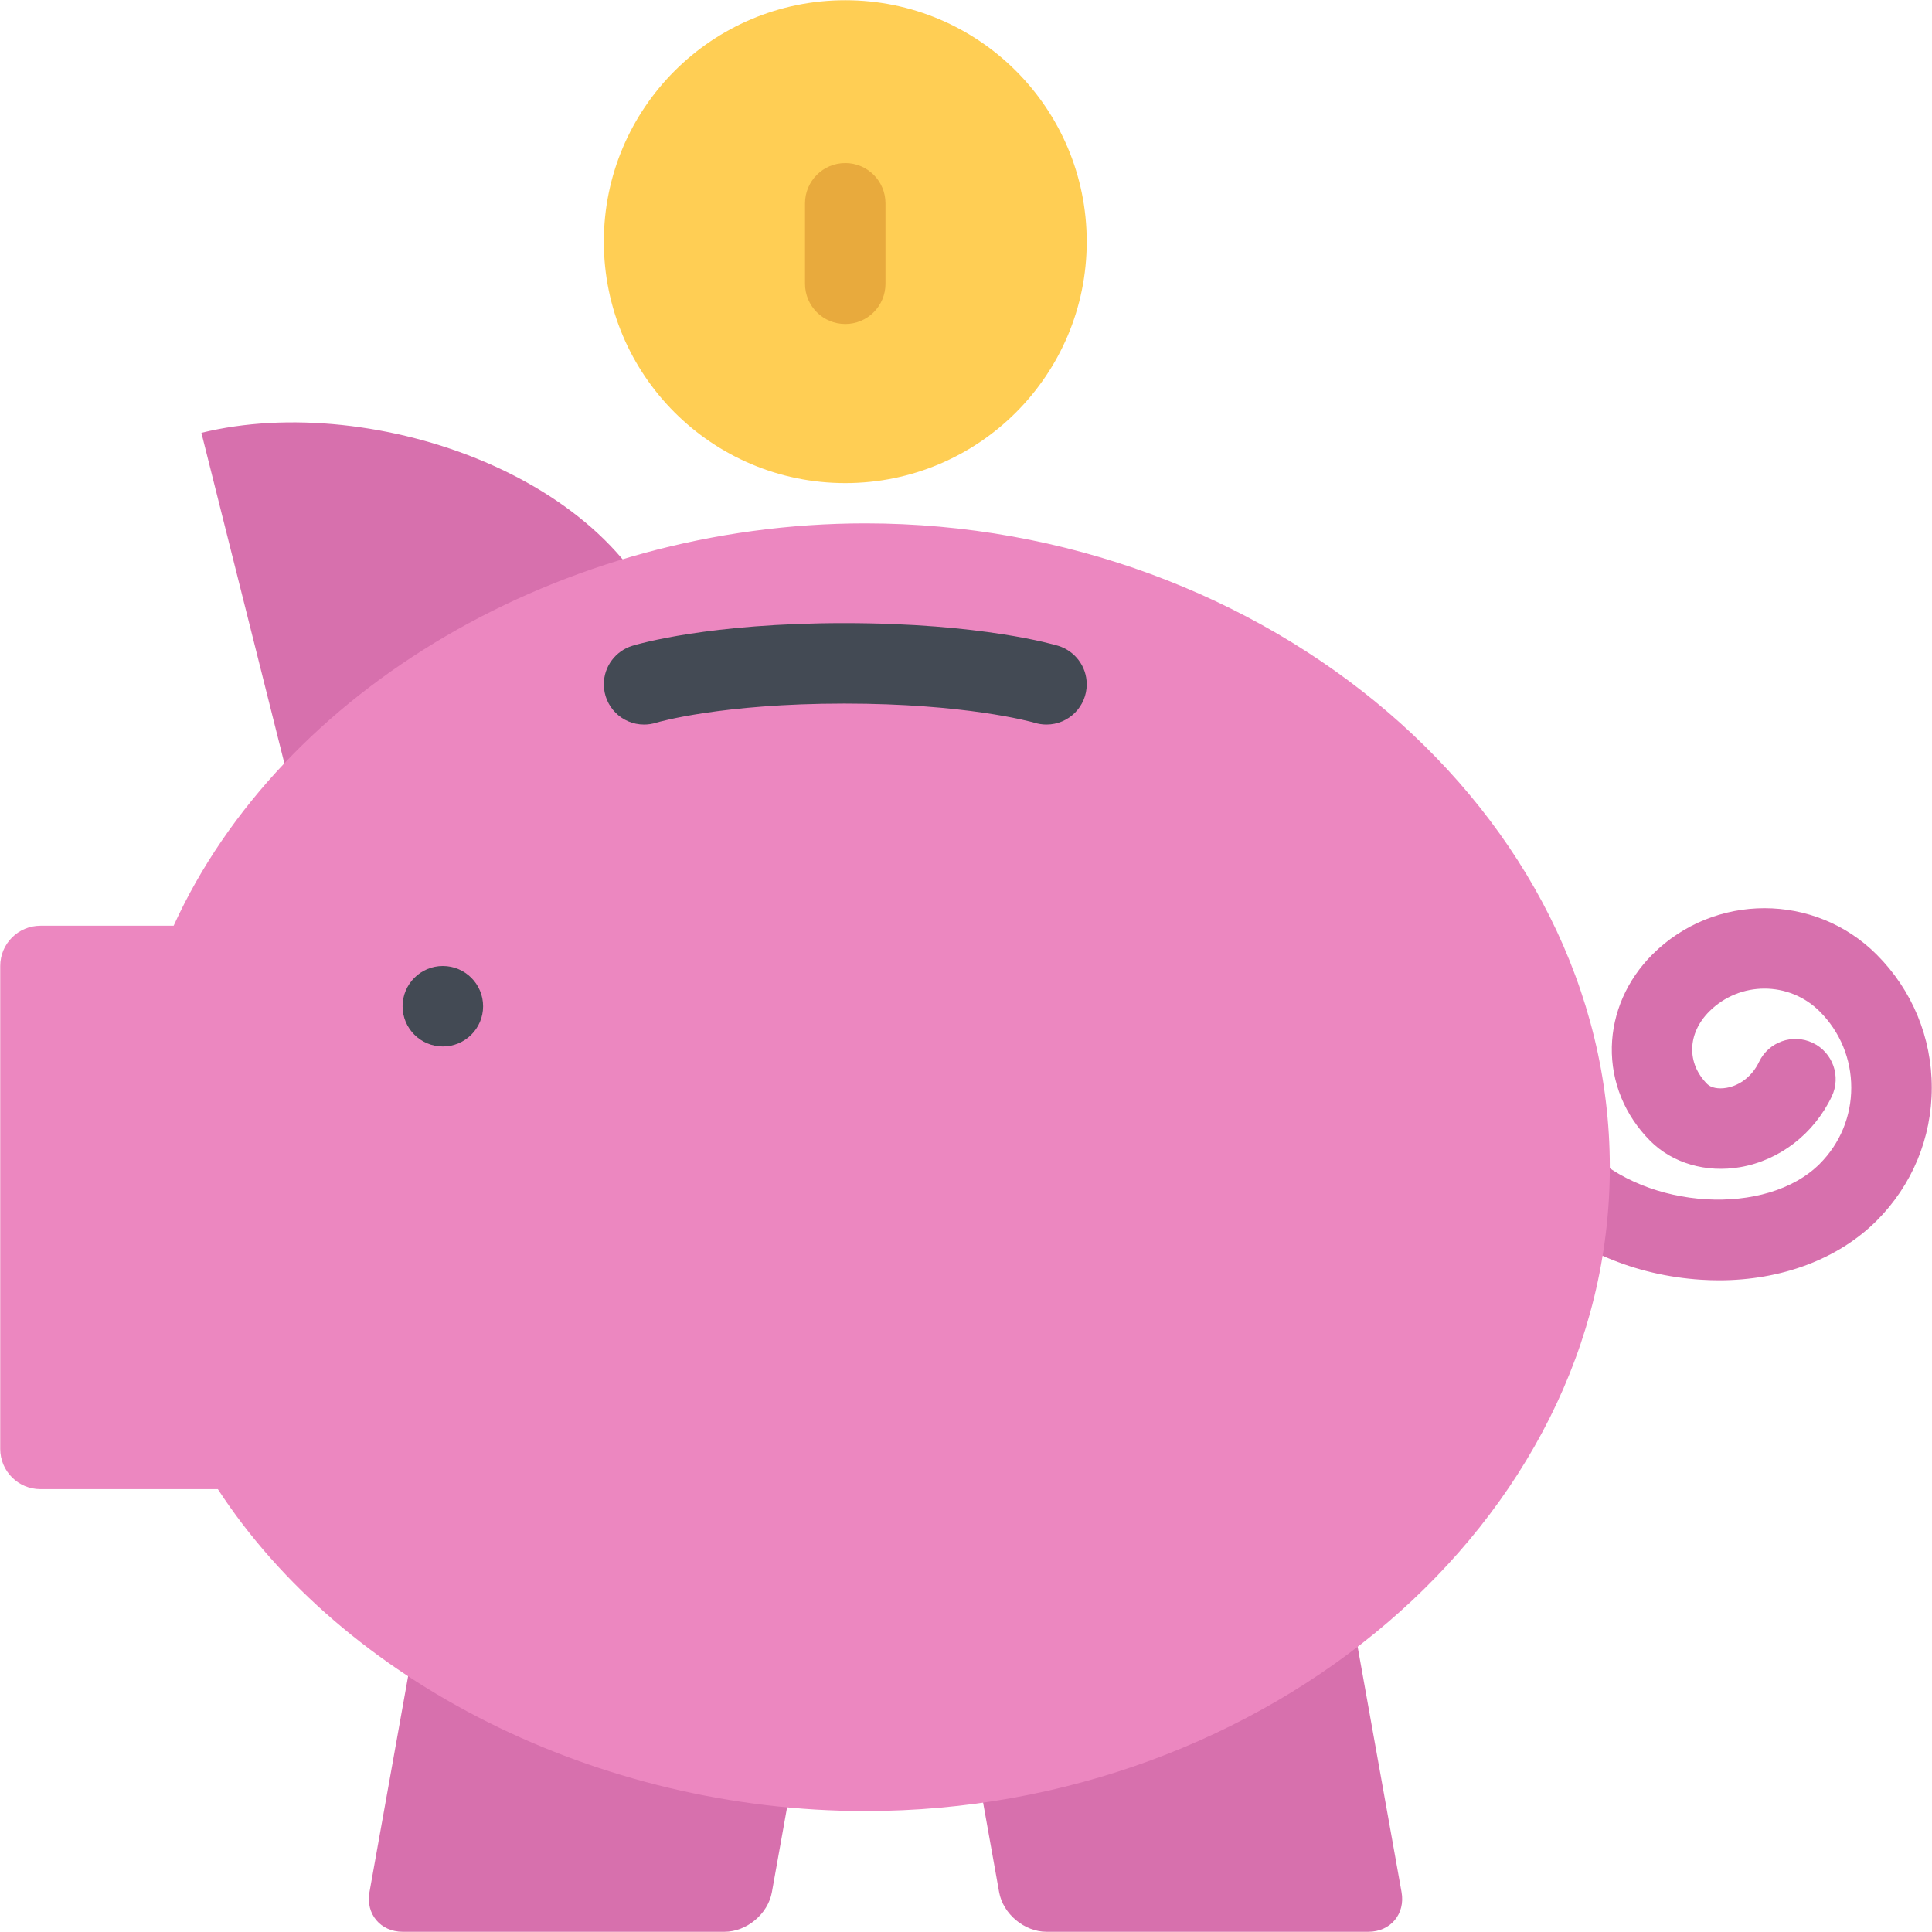
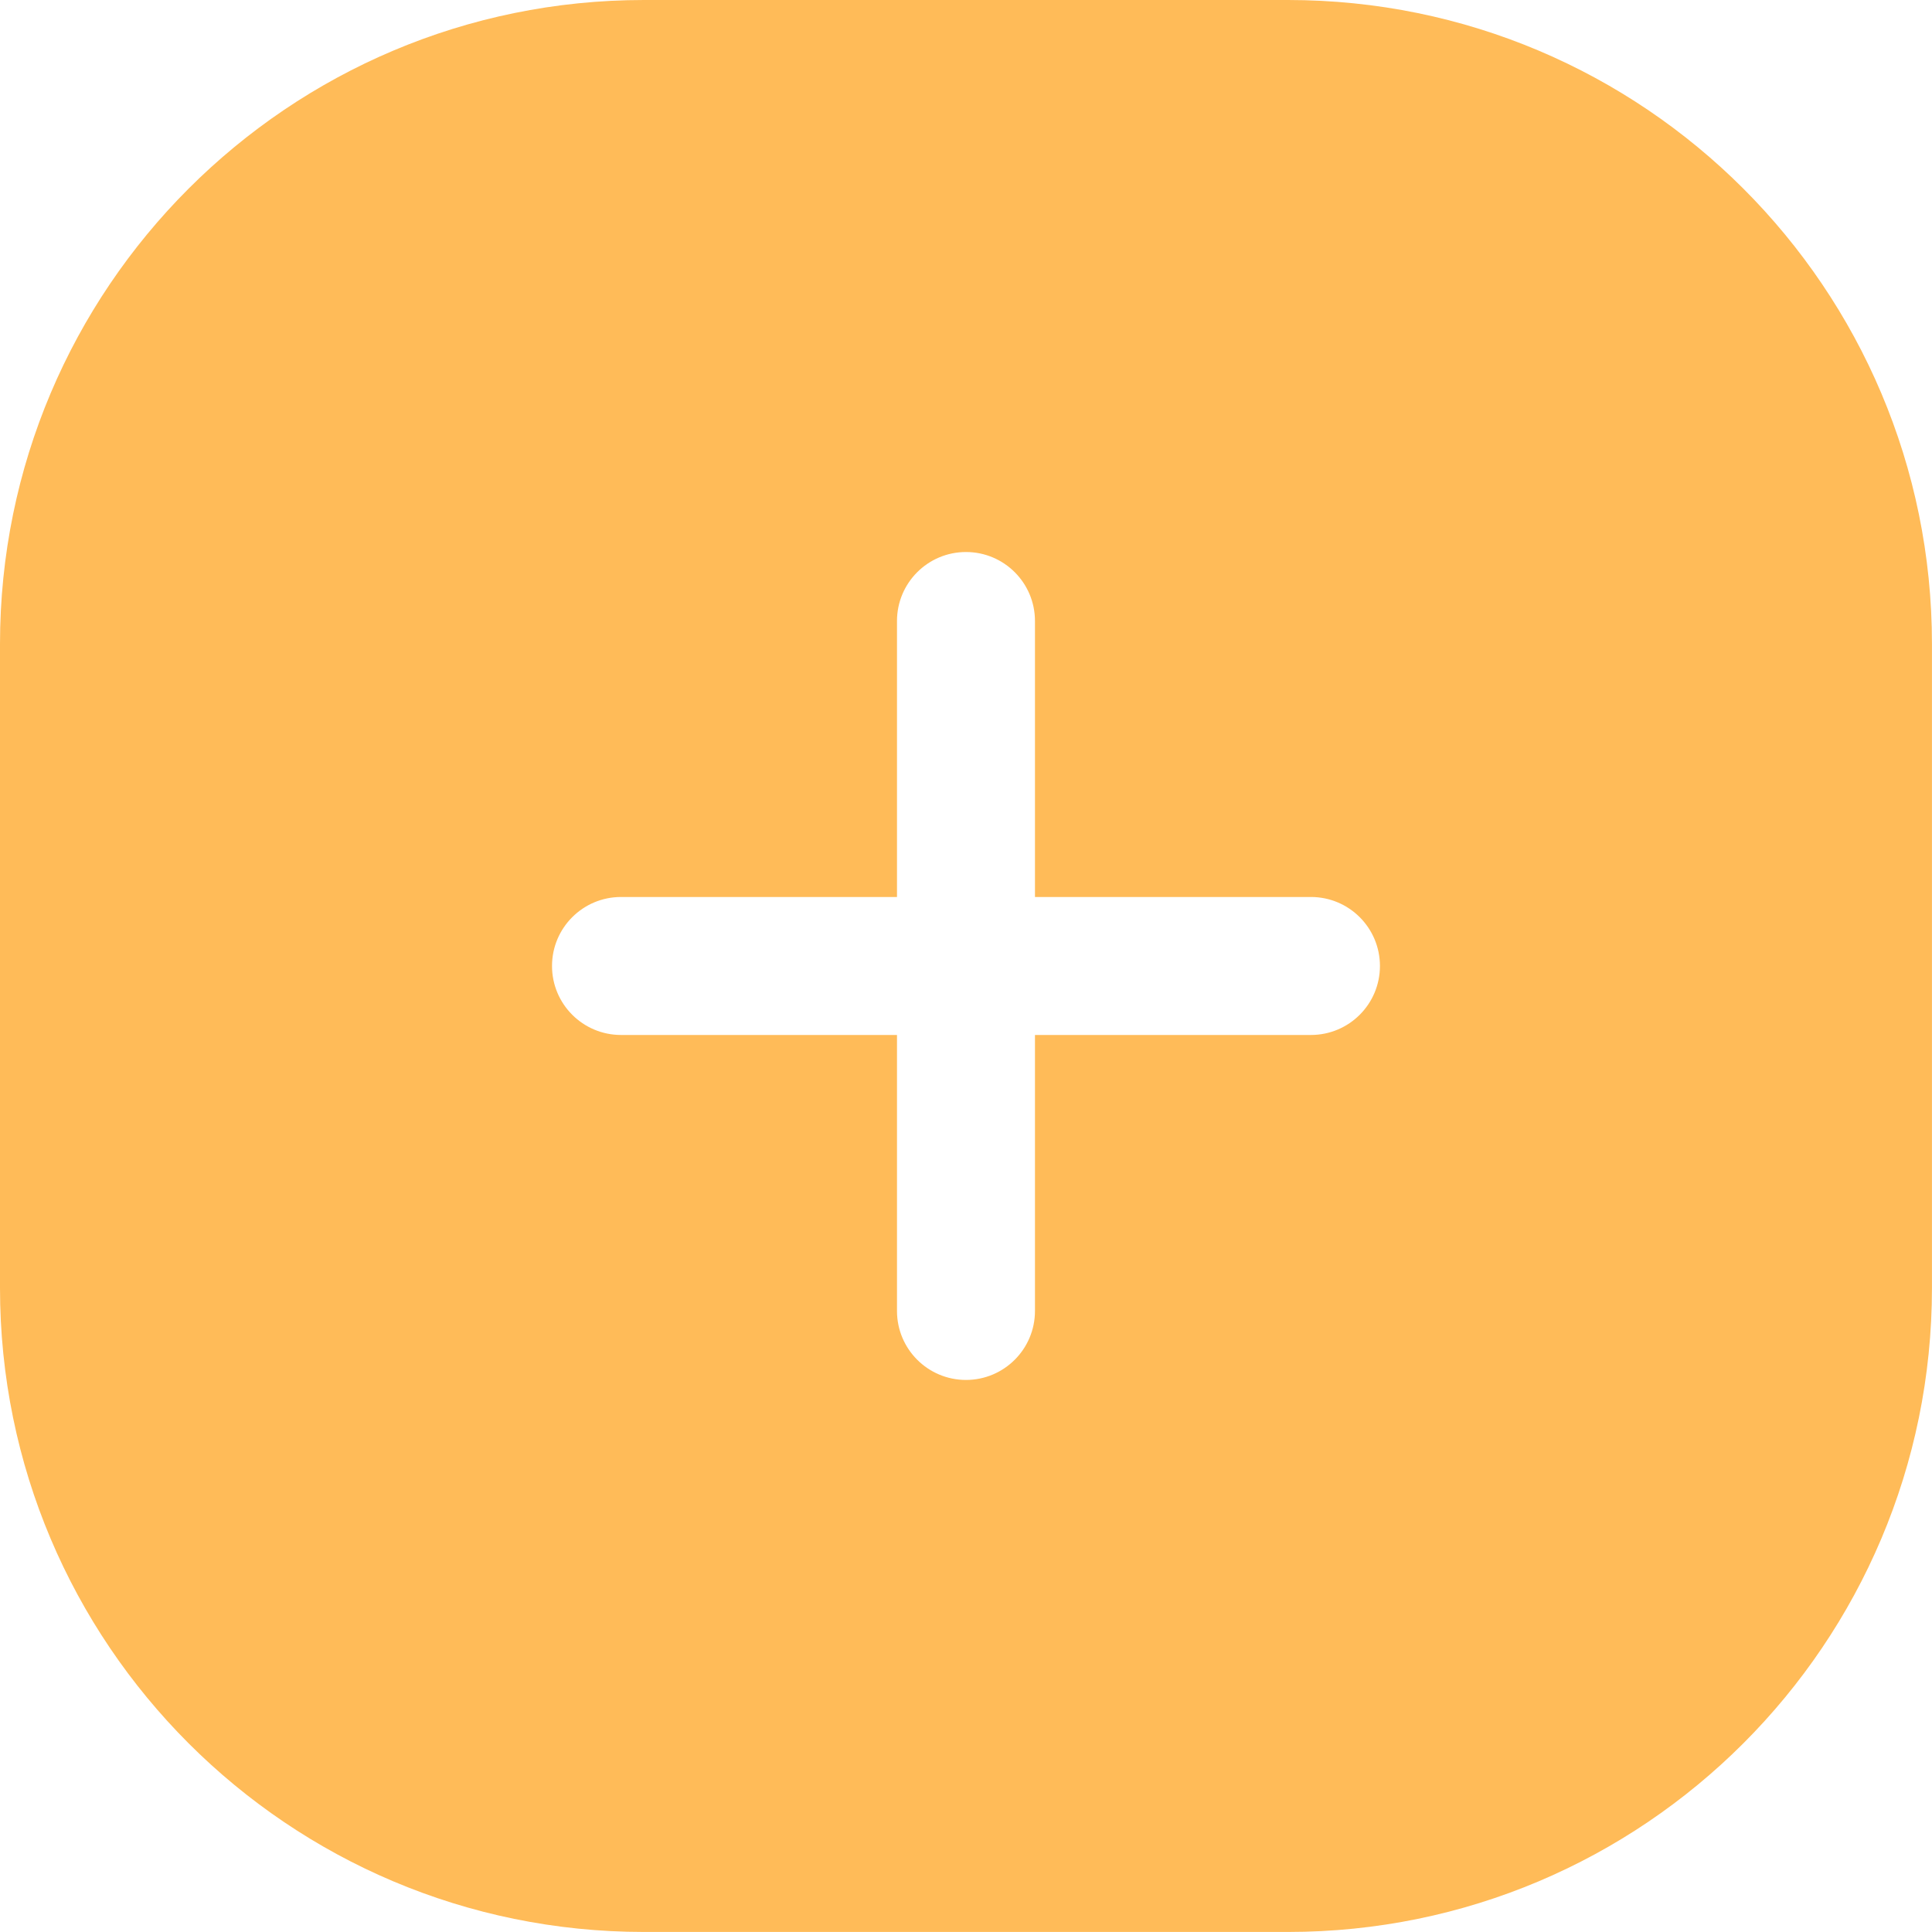
- <svg xmlns="http://www.w3.org/2000/svg" t="1605152154242" class="icon" viewBox="0 0 1024 1024" version="1.1" p-id="5302" width="200" height="200">
+ <svg xmlns="http://www.w3.org/2000/svg" width="48" height="48.001" viewBox="0 0 48 48.001">
  <defs>
-     <style type="text/css" />
+     <style>
+       .cls-1 {
+         fill: #ffbb58;
+       }
+     </style>
  </defs>
-   <path d="M106.75 229.408l85.324 339.89c91.51-22.528 186.3-131.814 163.774-223.324-22.494-91.51-157.588-139.094-249.098-116.566zM444.266 806.526c2.062-11.53-5.842-20.996-17.59-20.996h-170.618c-11.746 0-23.026 9.466-25.088 20.996l-35.148 196.362c-2.062 11.56 5.844 20.996 17.558 20.996h170.648c11.716 0 23.026-9.436 25.088-20.996l35.15-196.362zM494.41 806.526c-2.062-11.53 5.844-20.996 17.59-20.996h170.618c11.748 0 23.028 9.466 25.09 20.996l35.148 196.362c2.06 11.56-5.844 20.996-17.59 20.996h-170.618c-11.716 0-23.028-9.436-25.09-20.996l-35.148-196.362zM911.036 678.586c-3.124 0-6.282-0.124-9.438-0.312-35.146-2.218-68.11-16.278-90.382-38.552-8.312-8.312-8.312-21.84 0-30.15a21.326 21.326 0 0 1 30.18 0c31.68 31.68 94.946 35.398 123.098 7.28 10.778-10.808 16.714-25.12 16.714-40.366 0-15.278-5.938-29.62-16.714-40.396-16.152-16.152-42.398-16.152-58.55 0-11.652 11.652-12.09 27.46-1.062 38.49 1.968 1.968 5.876 2.75 10.154 2 7.342-1.25 13.81-6.404 17.308-13.78 5.092-10.622 17.808-15.122 28.462-10.058 10.622 5.06 15.122 17.808 10.058 28.43-9.496 19.84-27.648 33.836-48.614 37.46-17.996 3.062-35.742-2.094-47.52-13.872-13.558-13.592-20.808-31.276-20.434-49.864 0.406-18.122 8.032-35.524 21.464-48.958 32.774-32.774 86.136-32.774 118.91 0 18.84 18.84 29.21 43.896 29.21 70.546 0 26.62-10.372 51.676-29.21 70.516-20.306 20.306-50.392 31.586-83.634 31.586z" fill="#D770AD" p-id="5303" />
-   <path d="M458.668 277.396c-161.12 0-309.678 88.23-366.634 213.264H21.426C9.646 490.66 0.118 500.22 0.118 512v255.942c0 11.778 9.53 21.338 21.308 21.338h94.042c66.39 101.976 201.11 170.618 343.202 170.618 212.046 0 394.566-152.778 394.566-341.266-0.002-188.458-182.522-341.236-394.568-341.236z" fill="#EC87C0" p-id="5304" />
-   <path d="M256.058 533.338c0 11.778-9.56 21.308-21.338 21.308-11.78 0-21.34-9.532-21.34-21.308 0-11.78 9.56-21.338 21.34-21.338 11.778 0 21.338 9.558 21.338 21.338zM560.864 342.29c-1.81-0.532-40.332-12.03-113.348-12.03-71.672 0-109.256 11.092-112.38 12.03-8.748 2.686-15.09 10.808-15.09 20.4 0 11.78 9.53 21.34 21.306 21.34a21.04 21.04 0 0 0 6.466-1c0.876-0.25 34.492-10.124 99.698-10.124 63.86 0 98.29 9.436 100.758 10.154 2 0.624 4.156 0.968 6.376 0.968 11.778 0 21.338-9.56 21.338-21.34-0.002-9.59-6.374-17.714-15.124-20.398z" fill="#434A54" p-id="5305" />
-   <path d="M575.986 128.088c0 70.67-57.298 127.97-127.97 127.97s-127.97-57.3-127.97-127.97c0-70.672 57.298-127.97 127.97-127.97s127.97 57.298 127.97 127.97z" fill="#FFCE54" p-id="5306" />
-   <path d="M448.016 86.424c-11.78 0-21.34 9.56-21.34 21.324v42.678c0 11.78 9.56 21.306 21.34 21.306a21.292 21.292 0 0 0 21.306-21.306V107.748c0-11.764-9.53-21.324-21.306-21.324z" fill="#E8AA3D" p-id="5307" />
+   <path id="减去_1" data-name="减去 1" class="cls-1" d="M498,48H482a16,16,0,0,1-16-16V16A16,16,0,0,1,482,0h16a16,16,0,0,1,16,16V32a16,16,0,0,1-16,16ZM481.429,22.286a1.714,1.714,0,1,0,0,3.428h6.857v6.857a1.714,1.714,0,1,0,3.428,0V25.714h6.857a1.714,1.714,0,1,0,0-3.428h-6.857V15.429a1.714,1.714,0,1,0-3.428,0v6.857Z" transform="translate(-466)" />
</svg>
